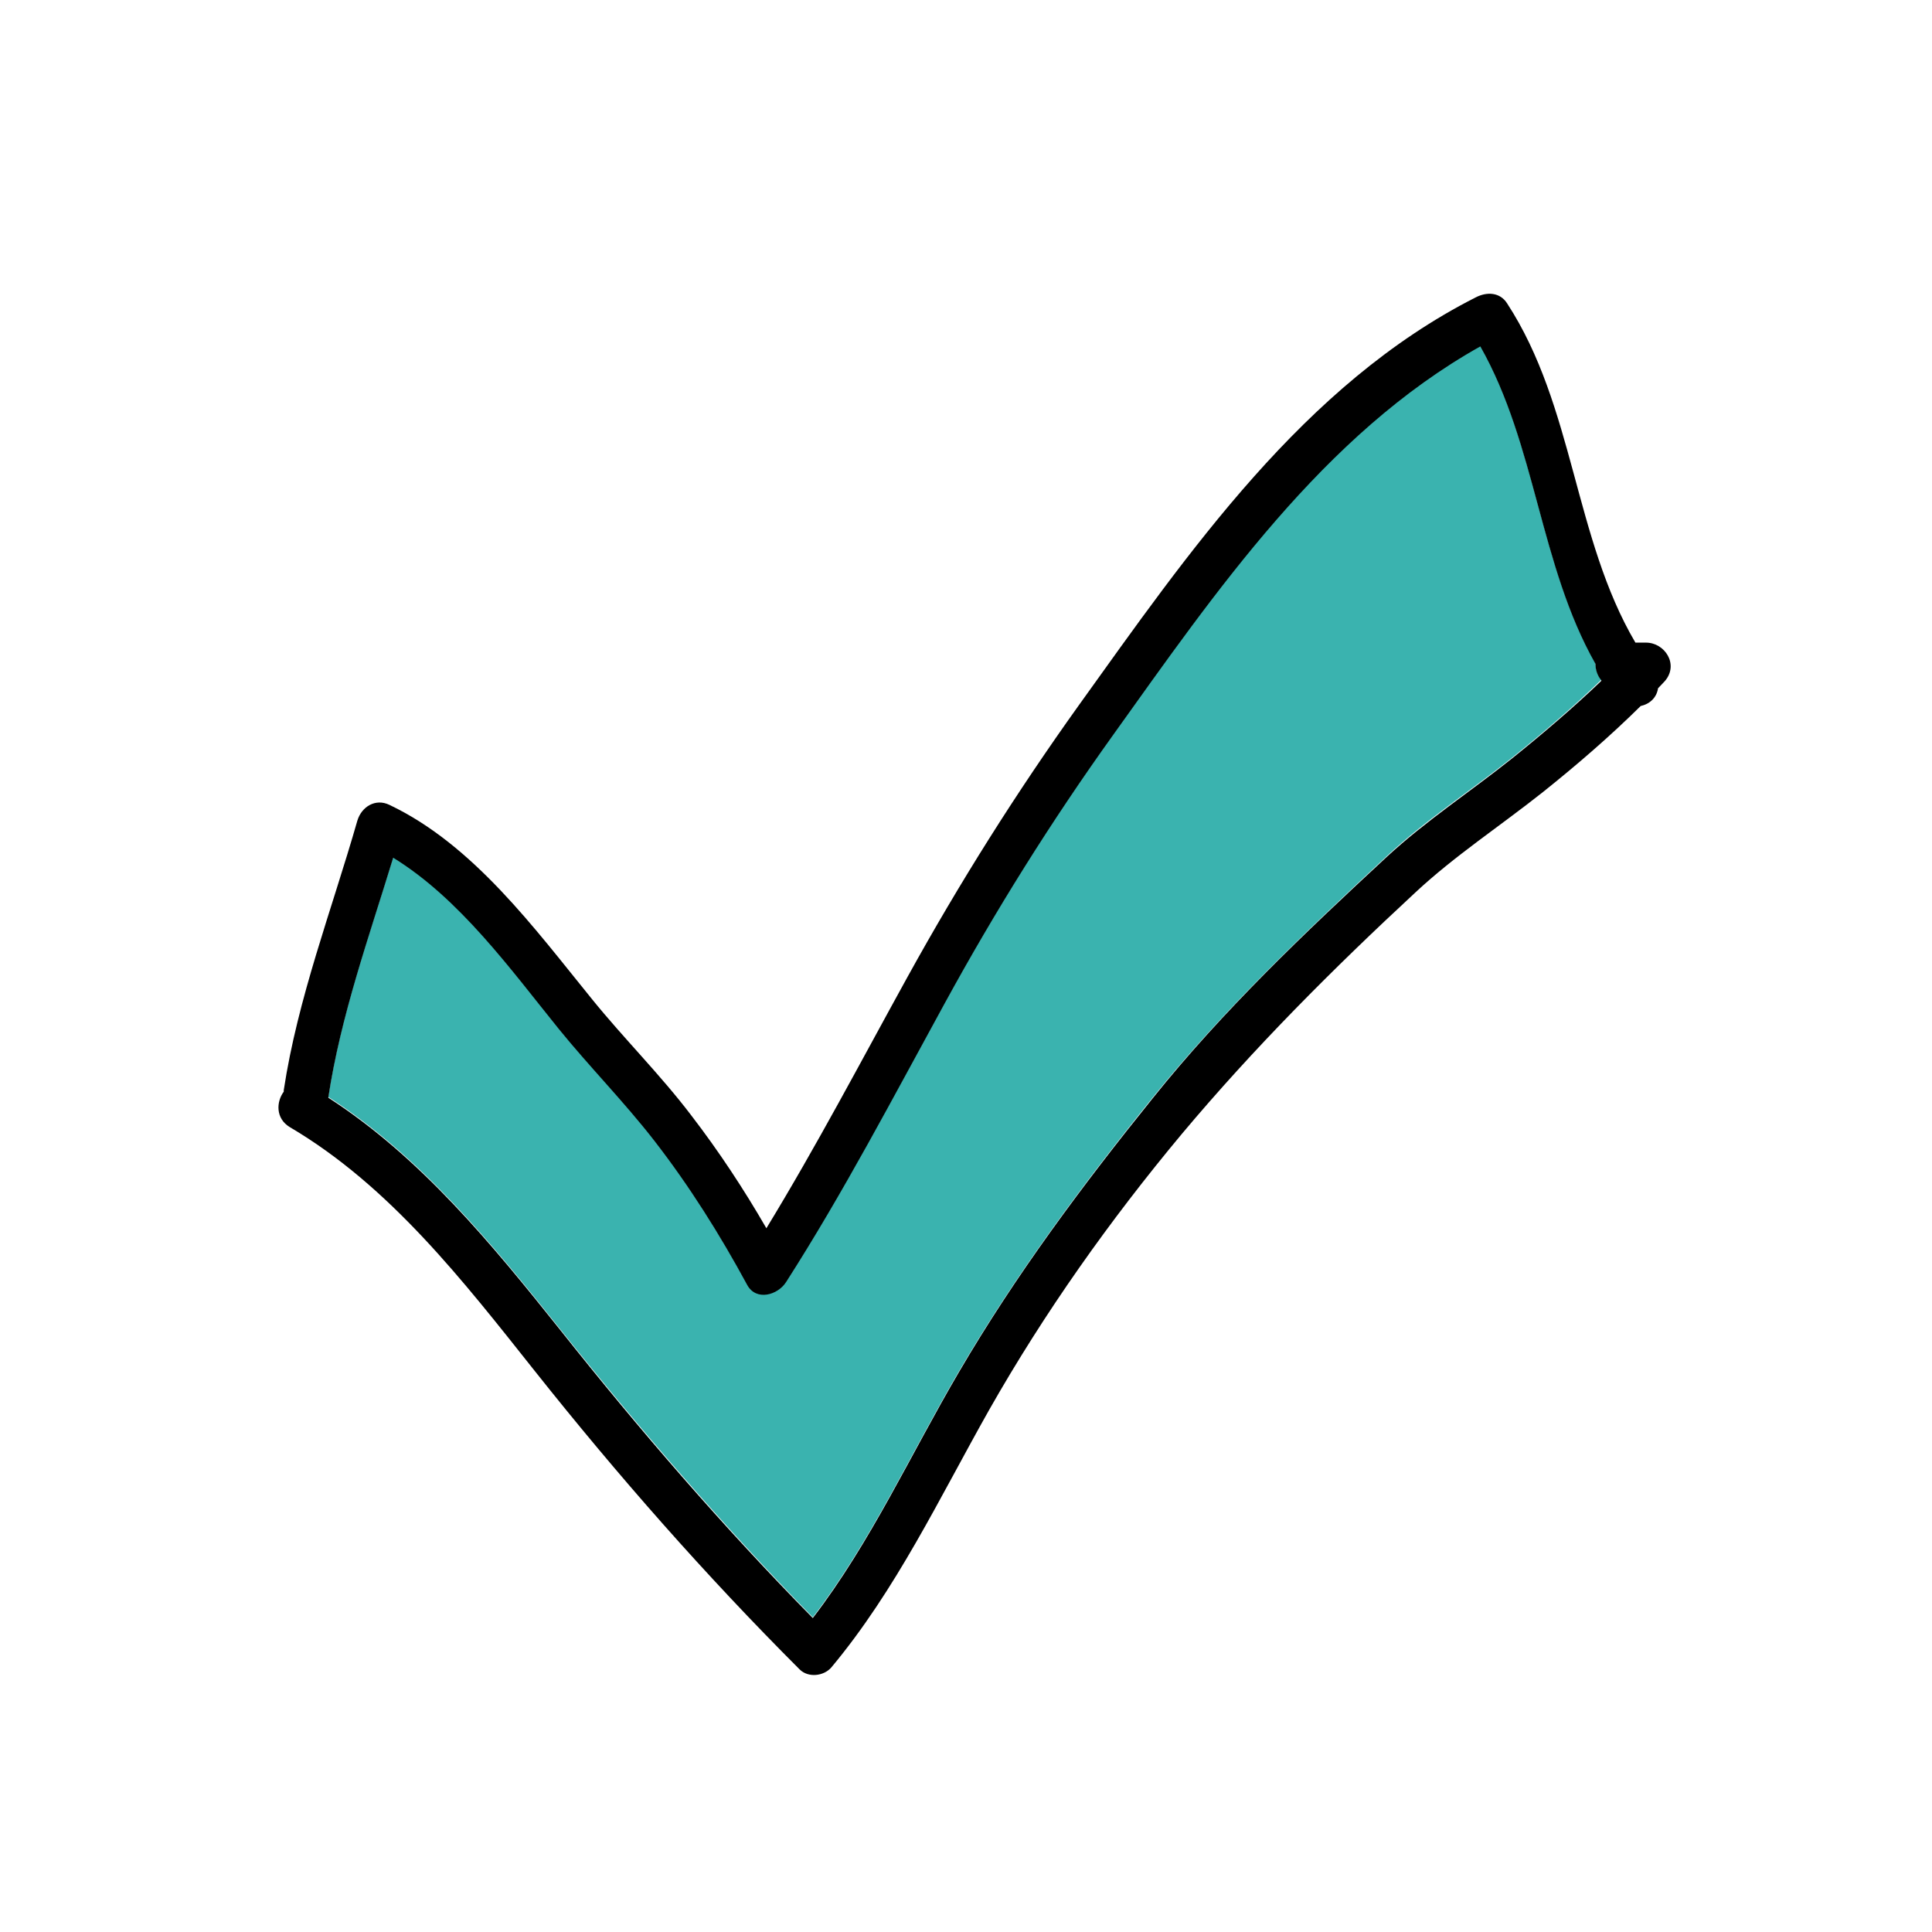
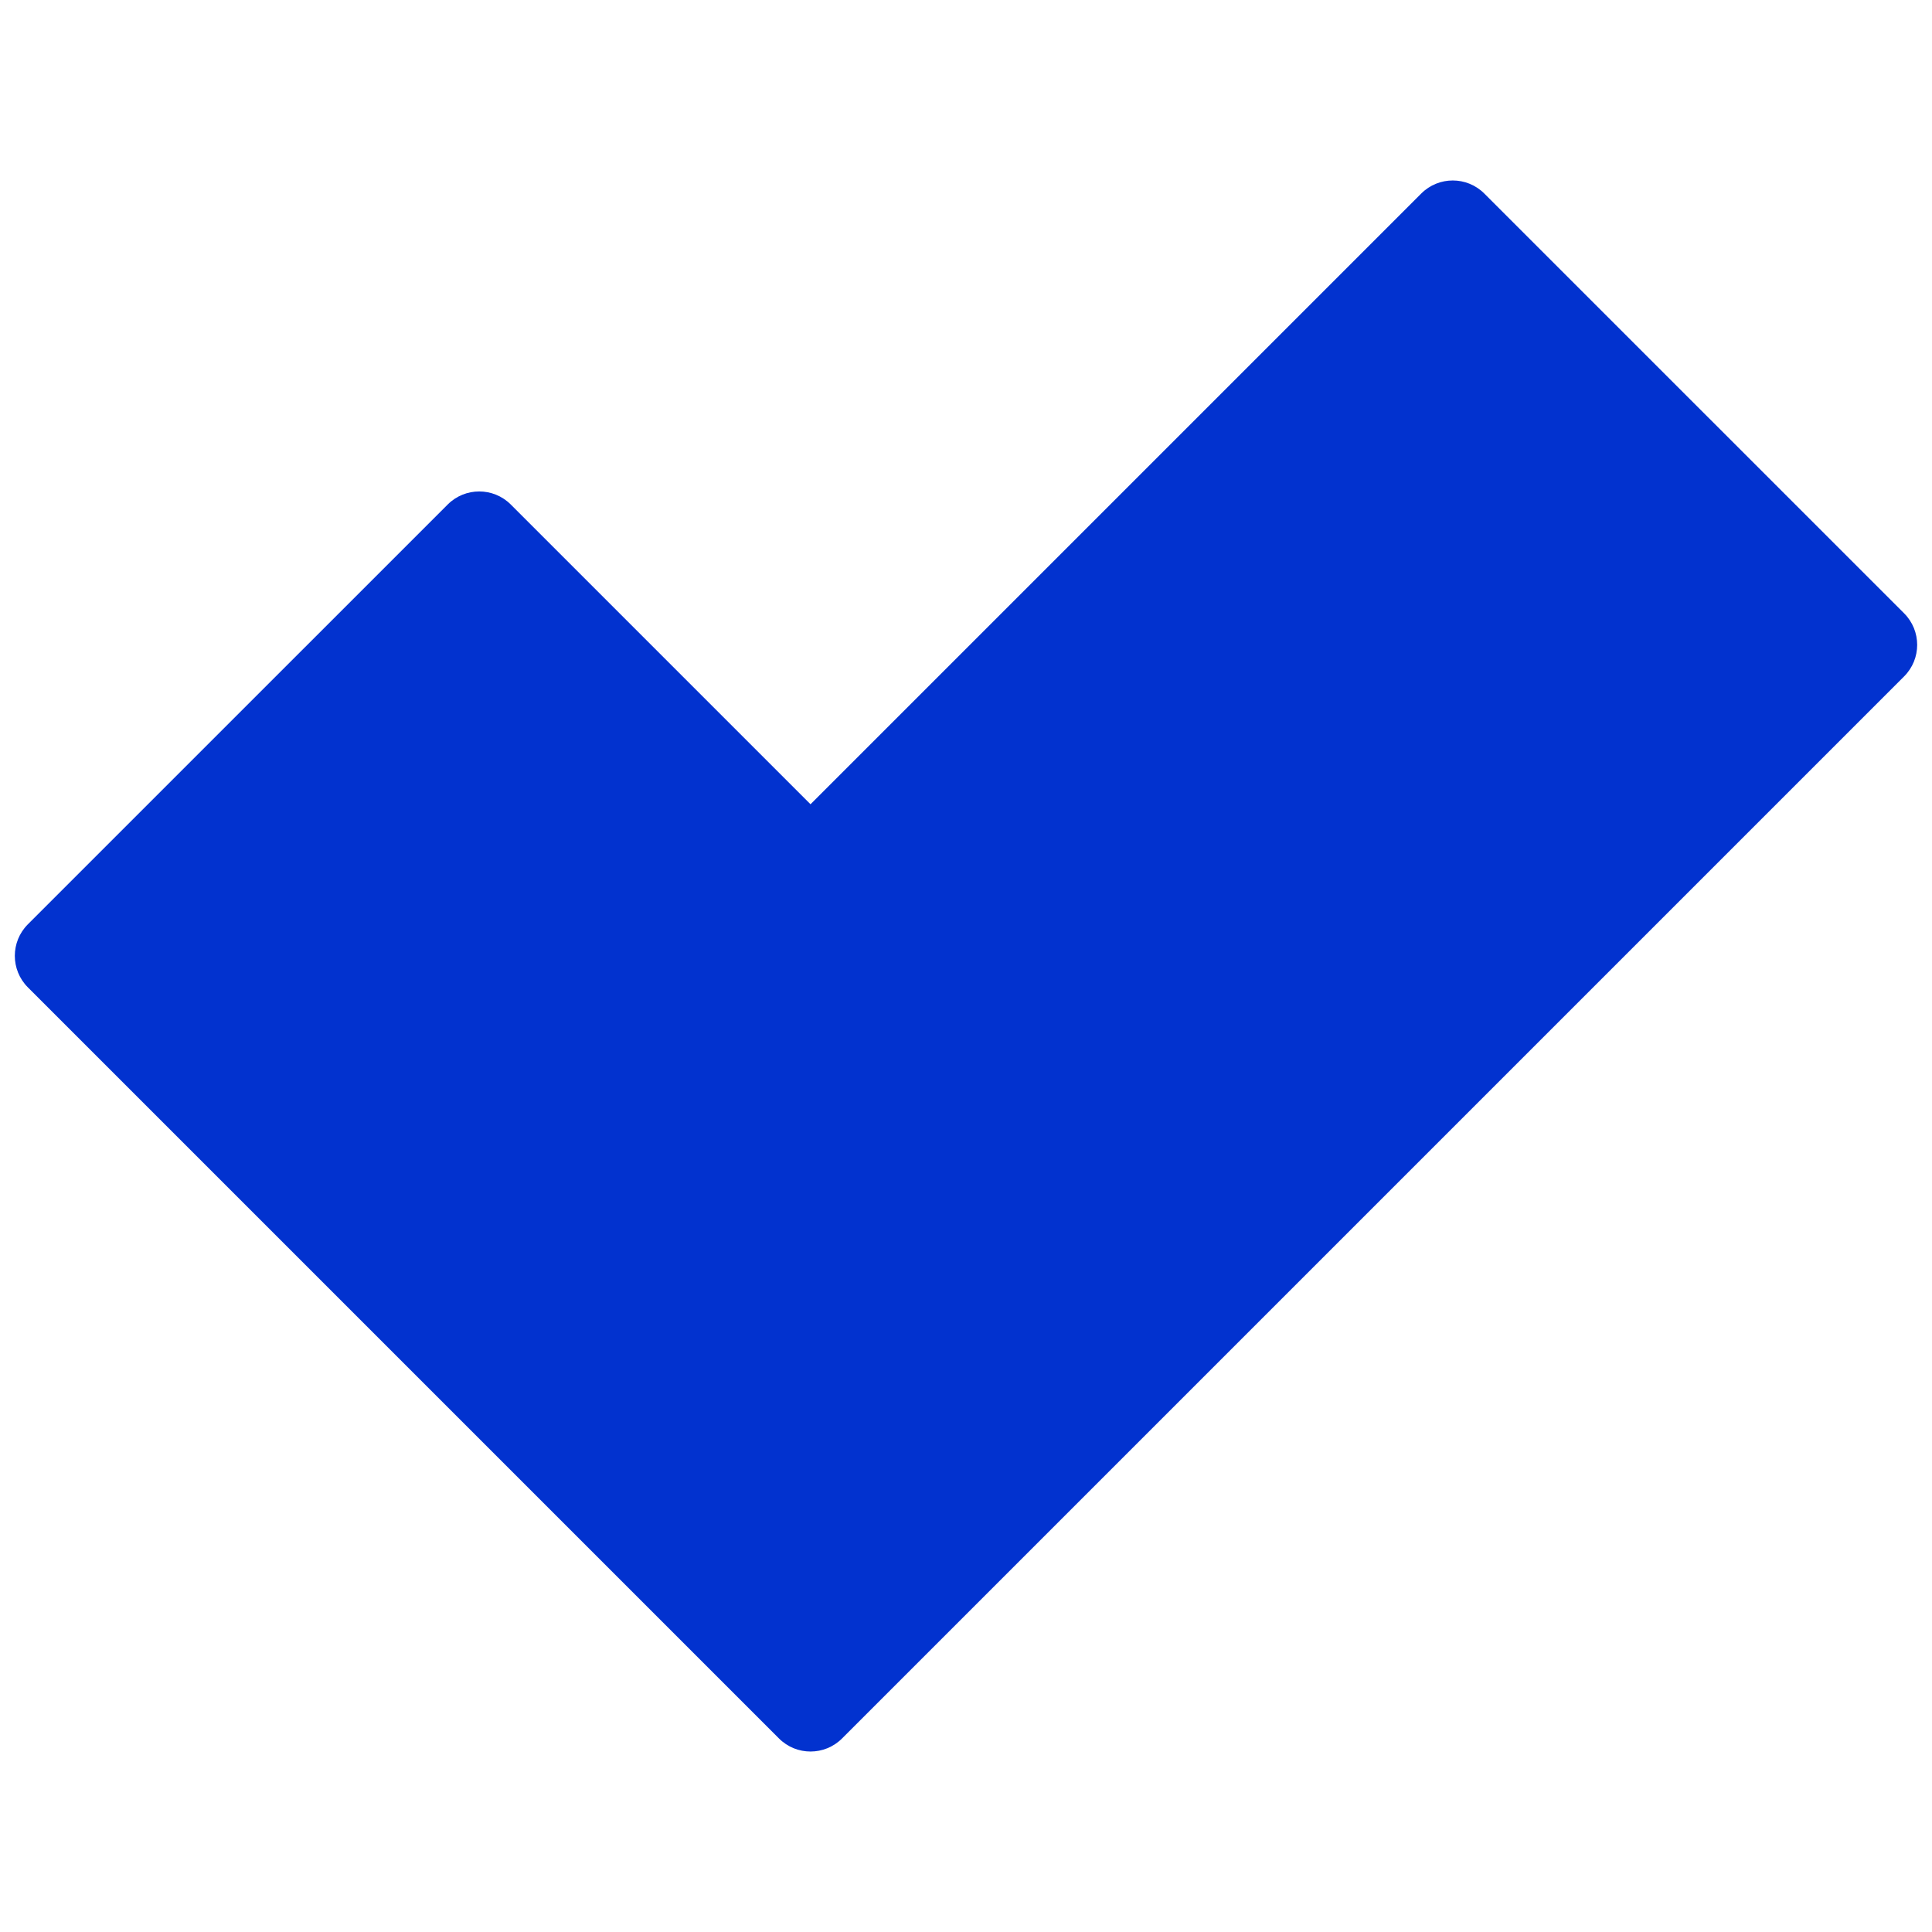
- <svg xmlns="http://www.w3.org/2000/svg" viewBox="0 0 512 512" width="48px" height="48px">
-   <path fill="#3ab3af" d="M424.3,180c-1-1.2-1.5-2.8-1.5-4.3c-14.8-26.1-15.7-58-30.5-84.1c-41.7,23.4-70.2,65.1-97.4,103.1c-16.4,22.9-31.1,46.4-44.6,71.1c-13.6,24.8-26.8,49.9-42,73.8c-2.2,3.4-7.9,5-10.3,0.7c-7.2-13.3-15.3-26.2-24.6-38.2c-8-10.3-17.1-19.5-25.3-29.6c-12.7-15.7-26.3-34.5-43.9-45.4c-6.4,21-13.9,41.8-17.2,63.6c24.6,15.9,43.4,38.9,61.5,61.6c21.2,26.6,43.1,52,66.9,76.3c15.4-20.1,26-43.5,38.8-65.3c15.1-25.7,32.7-49.4,51.4-72.6c18.7-23.2,40.3-43.7,62-63.9c10.2-9.5,22.2-17.3,33.1-26c8.2-6.6,16.2-13.4,23.7-20.7C424.4,180.2,424.4,180.1,424.3,180z" />
-   <path d="M436.2,170.3h-2.8c-16.3-27.7-16.2-62.6-34-89.9c-1.9-3-5.4-3.1-8.3-1.6c-45.6,23.1-76.2,67.7-105.2,108.1c-16.6,23.2-31.6,47-45.4,72c-12.3,22.3-24.1,44.8-37.4,66.6c-6-10.4-12.6-20.4-19.9-29.9c-8.2-10.8-17.8-20.3-26.3-30.8c-15.2-18.7-31.4-40.9-53.7-51.5c-3.7-1.8-7.4,0.5-8.5,4.2c-6.8,23.7-15.8,47-19.5,71.4c0,0.1,0,0.2,0,0.4c-2,2.7-2.2,7.1,1.6,9.4c26.5,15.6,46,40.8,64.9,64.6c22,27.7,45.2,54.1,70.2,79.1c2.3,2.3,6.4,1.8,8.4-0.5c17.2-20.6,28.7-45,41.8-68.2c14.7-25.9,32-50.3,51.1-73.2c19.2-22.9,40-43.7,61.9-64c10.4-9.7,22.6-17.7,33.8-26.6c9-7.2,17.7-14.7,25.9-22.8c2.3-0.5,4.2-2.1,4.6-4.7c0.6-0.6,1.2-1.3,1.8-1.9C445,176.1,441.2,170.3,436.2,170.3z M400.7,201c-10.9,8.7-22.8,16.5-33.1,26c-21.8,20.2-43.4,40.7-62,63.9c-18.7,23.2-36.3,46.8-51.4,72.6c-12.8,21.8-23.4,45.2-38.8,65.3c-23.8-24.2-45.8-49.7-66.9-76.3c-18.1-22.7-37-45.8-61.5-61.6c3.3-21.8,10.8-42.6,17.2-63.6c17.7,10.9,31.2,29.7,43.9,45.4c8.2,10.1,17.3,19.3,25.3,29.6c9.3,12,17.4,24.9,24.6,38.2c2.4,4.4,8.1,2.7,10.3-0.7c15.3-23.9,28.4-49,42-73.8c13.5-24.7,28.2-48.2,44.6-71.1c27.2-38,55.8-79.8,97.4-103.1c14.8,26.1,15.7,58,30.5,84.1c0,1.5,0.5,3.1,1.5,4.3c0,0.1,0.1,0.2,0.1,0.2C416.9,187.6,408.9,194.4,400.7,201z" />
+ <svg xmlns="http://www.w3.org/2000/svg" version="1.1" width="256" height="256" viewBox="0 0 256 256" xml:space="preserve">
+   <defs>
+ </defs>
+   <g transform="translate(128 128) scale(0.72 0.72)" style="">
+     <g style="stroke: none; stroke-width: 0; stroke-dasharray: none; stroke-linecap: butt; stroke-linejoin: miter; stroke-miterlimit: 10; fill: none; fill-rule: nonzero; opacity: 1;" transform="translate(-175.05 -175.05) scale(3.89 3.89)">
+       <path d="M 89.382 28.315 L 69.521 8.455 c -0.824 -0.824 -2.16 -0.824 -2.984 0 L 37.644 37.348 L 23.463 23.167 c -0.824 -0.824 -2.16 -0.824 -2.984 0 L 0.618 43.027 c -0.824 0.824 -0.824 2.16 0 2.984 l 35.534 35.534 c 0.824 0.824 2.16 0.824 2.984 0 l 19.861 -19.861 l 30.385 -30.385 C 90.206 30.475 90.206 29.139 89.382 28.315 z" style="stroke: none; stroke-width: 1; stroke-dasharray: none; stroke-linecap: butt; stroke-linejoin: miter; stroke-miterlimit: 10; fill: #0232cf; fill-rule: nonzero; opacity: 1;" transform=" matrix(1 0 0 1 0 0) " stroke-linecap="round" />
+     </g>
+   </g>
</svg>
